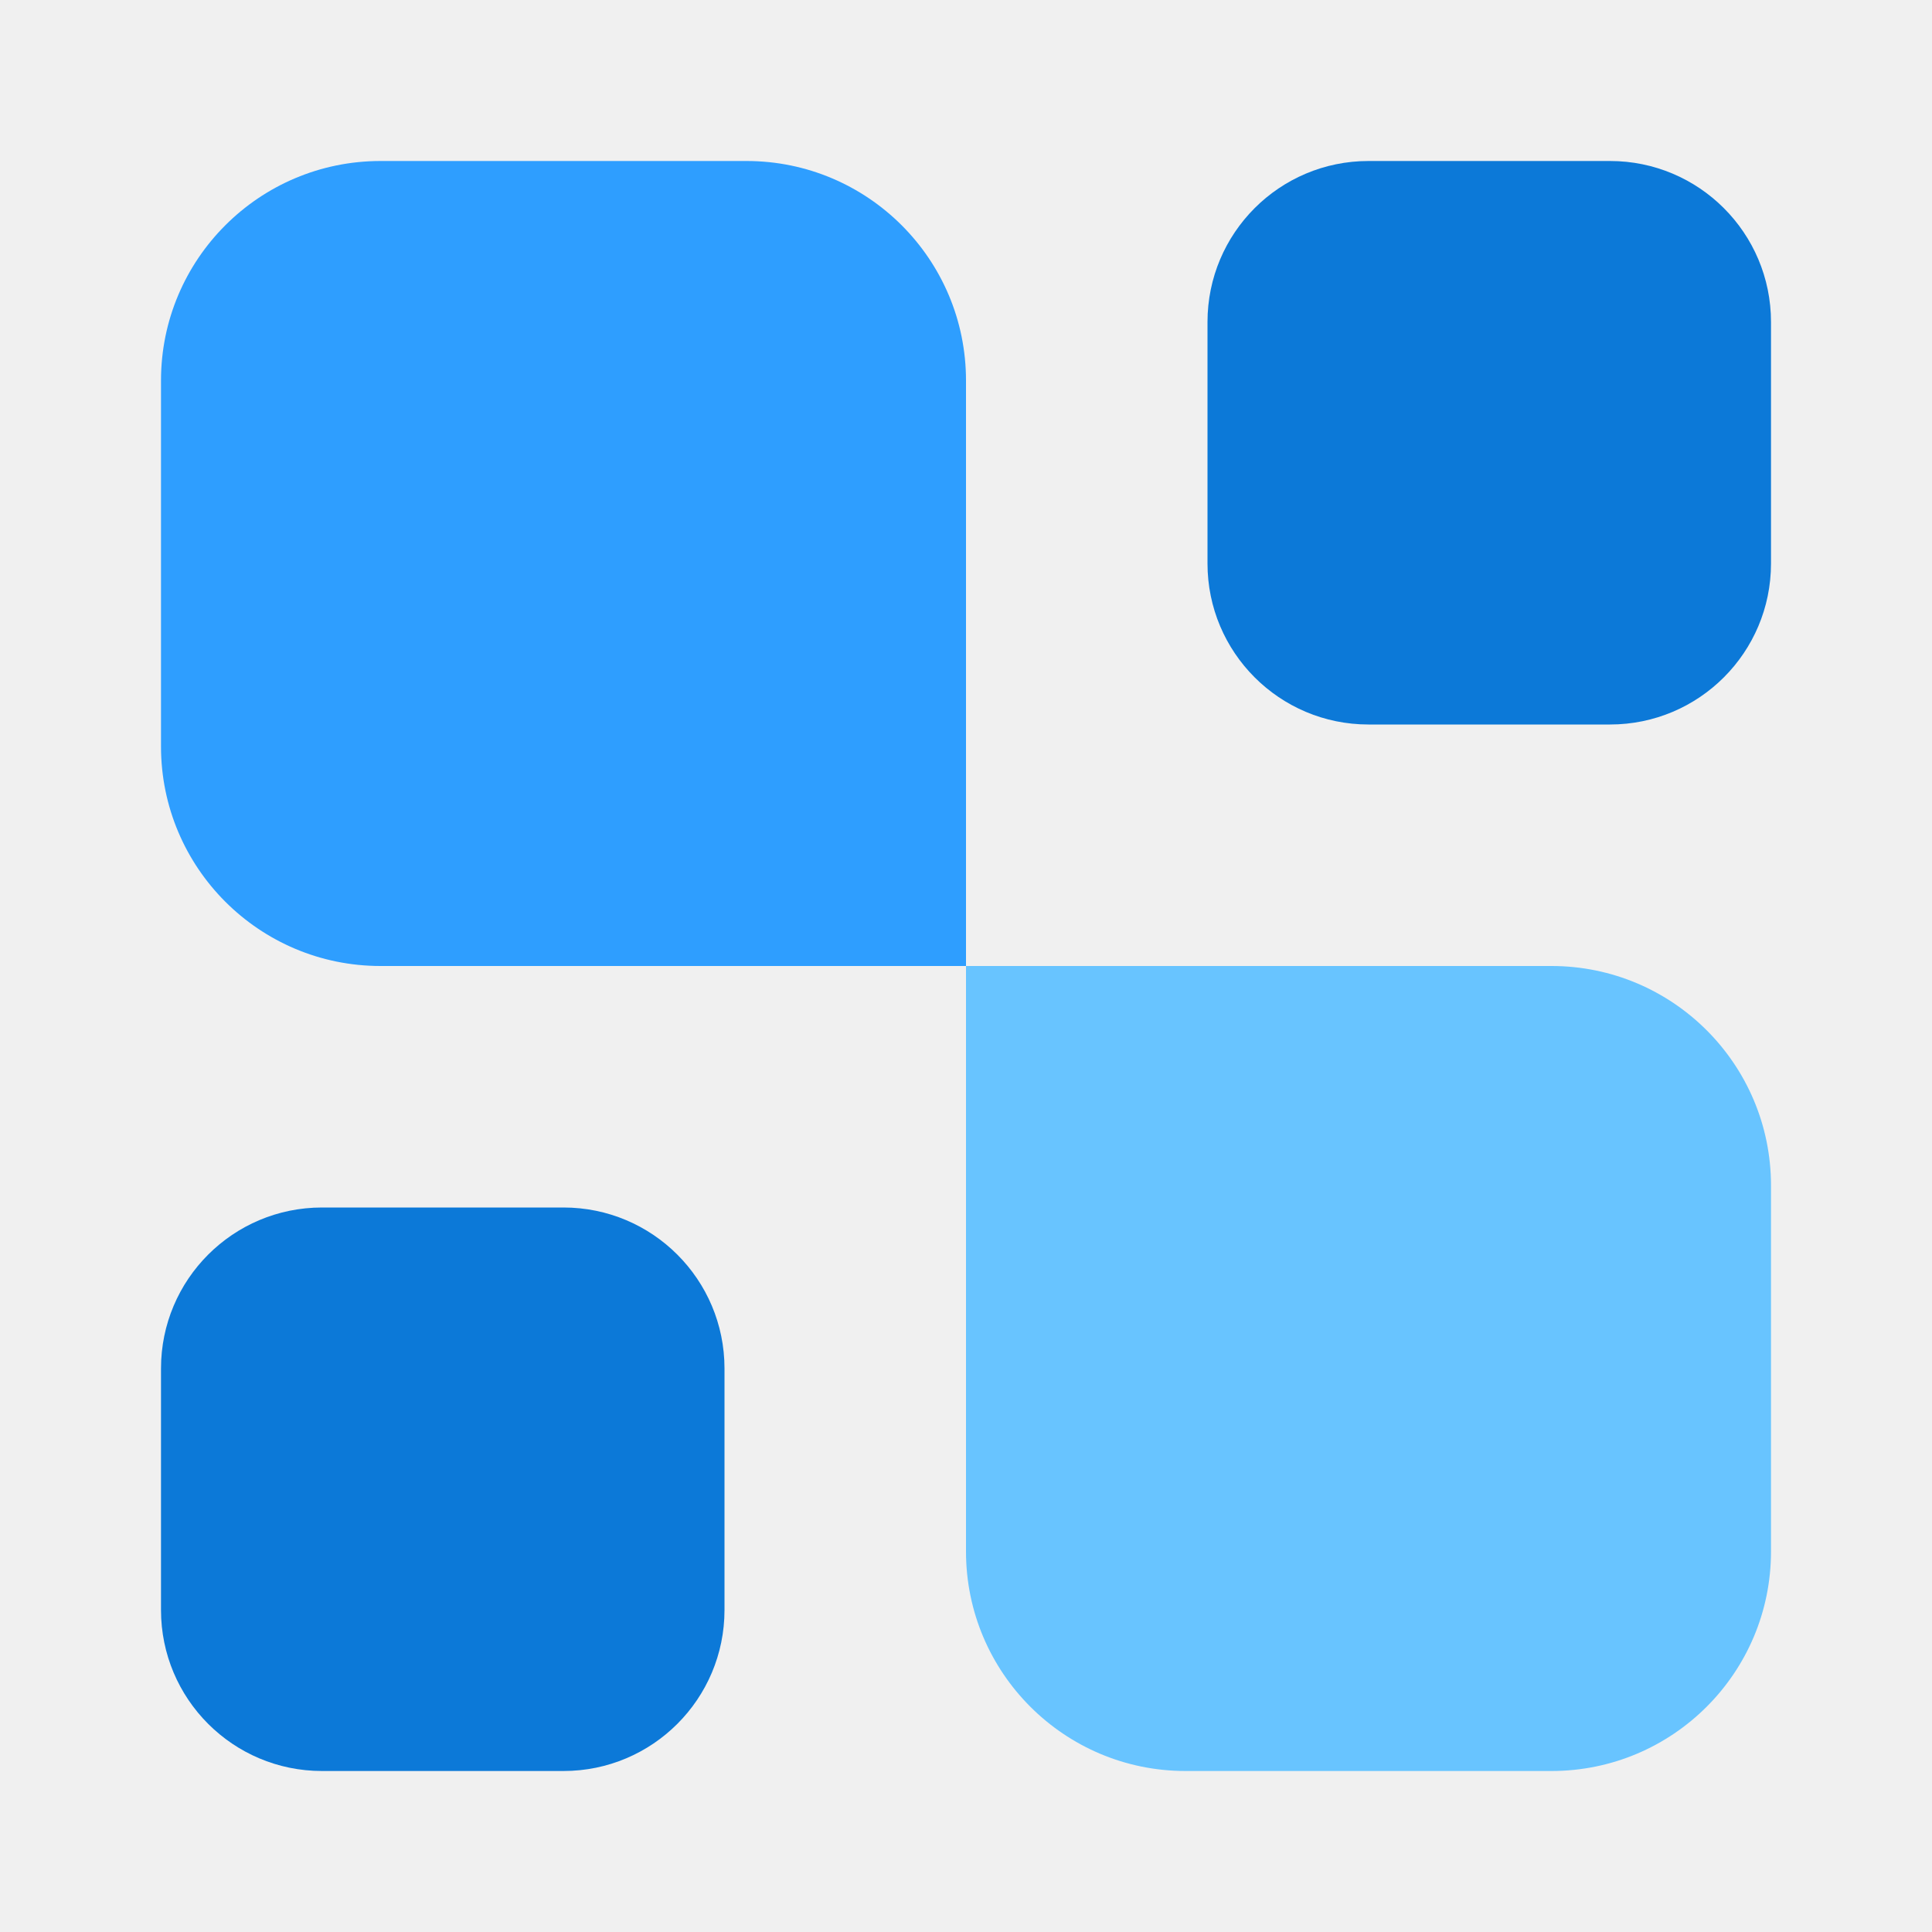
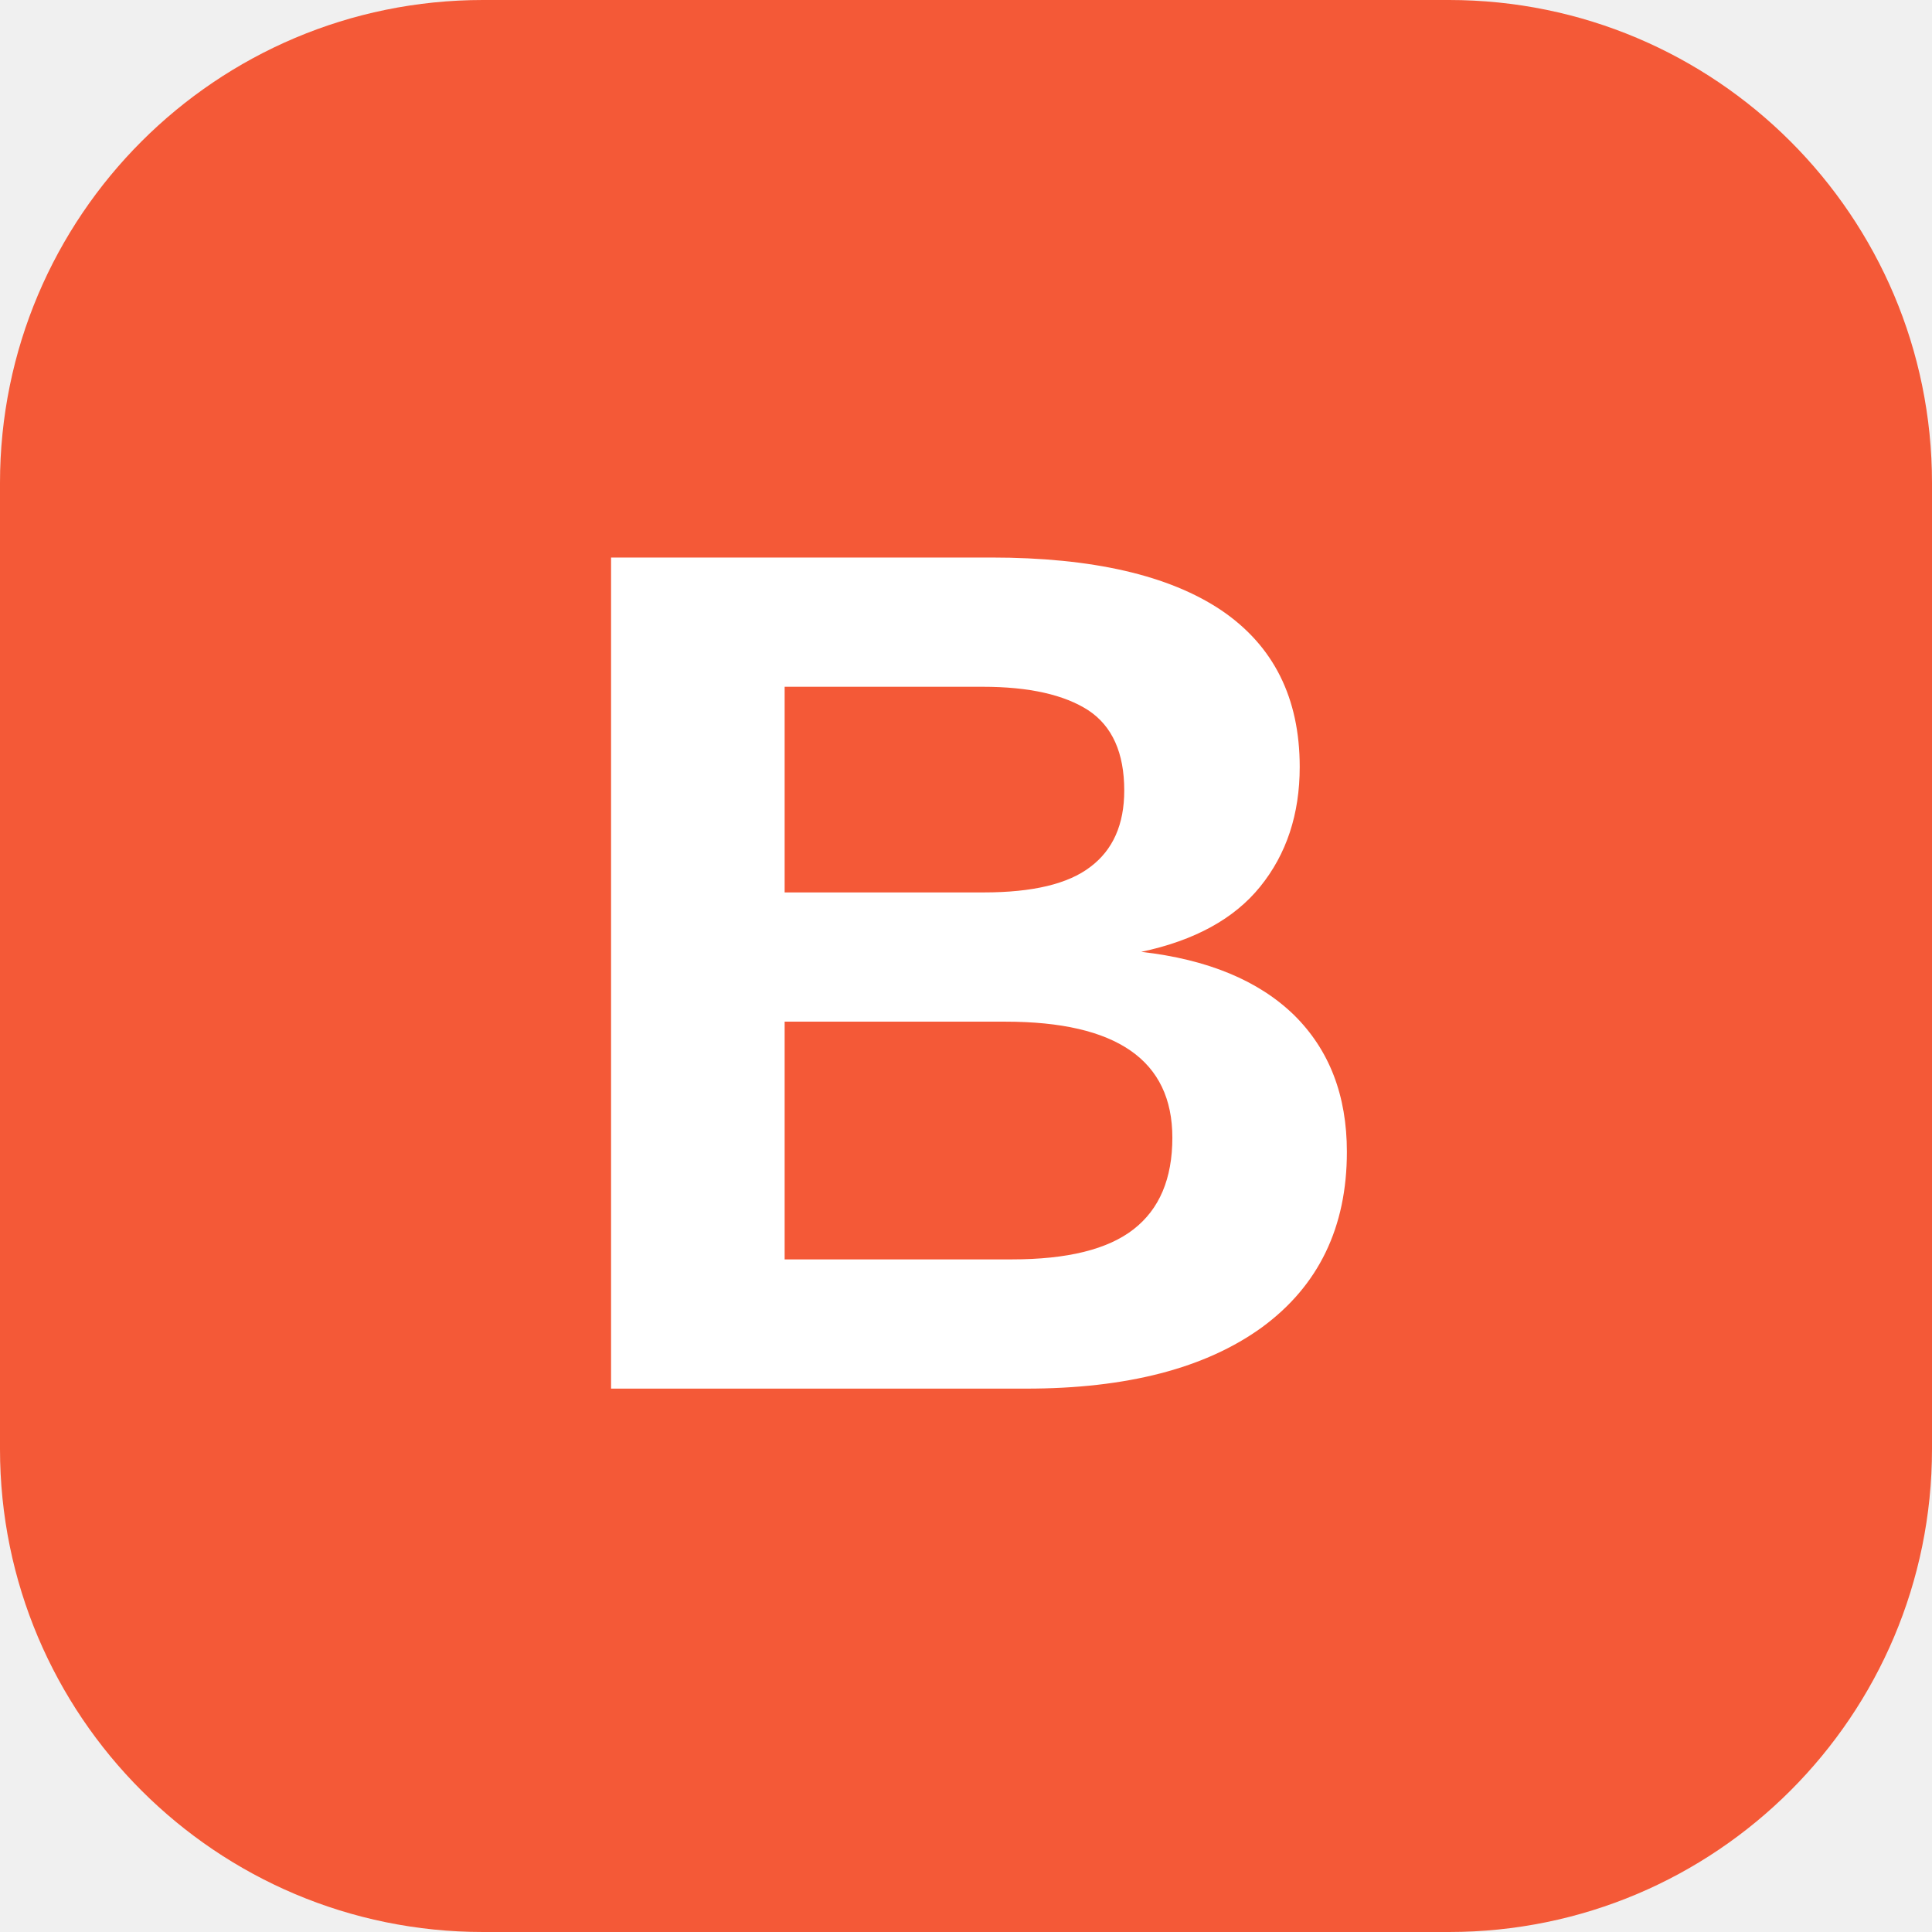
- <svg xmlns="http://www.w3.org/2000/svg" width="24" height="24" viewBox="0 0 24 24" fill="none">
-   <path d="M22 19.273C22 20.779 20.779 22 19.273 22H14.727C13.221 22 12 20.779 12 19.273V12H19.273C20.779 12 22 13.221 22 14.727V19.273Z" fill="#68C4FF" />
-   <path d="M20 2C21.105 2 22 2.895 22 4V7C22 8.105 21.105 9 20 9H17C15.895 9 15 8.105 15 7V4C15 2.895 15.895 2 17 2H20Z" fill="#0C79D8" />
-   <path d="M7 15C8.105 15 9 15.895 9 17V20C9 21.105 8.105 22 7 22H4C2.895 22 2 21.105 2 20V17C2 15.895 2.895 15 4 15H7Z" fill="#0C79D8" />
-   <path d="M12 12H4.727C3.221 12 2 10.779 2 9.273V4.727C2 3.221 3.221 2 4.727 2H9.273C10.779 2 12 3.221 12 4.727V12Z" fill="#2E9EFF" />
+ <svg xmlns="http://www.w3.org/2000/svg" width="32" height="32" viewBox="0 0 32 32" fill="none">
+   <rect width="32" height="32" rx="8" fill="#F45937" />
+   <text x="16" y="23" text-anchor="middle" font-family="Arial, Helvetica, sans-serif" font-weight="900" font-size="20" fill="#ffffff">B</text>
</svg>
